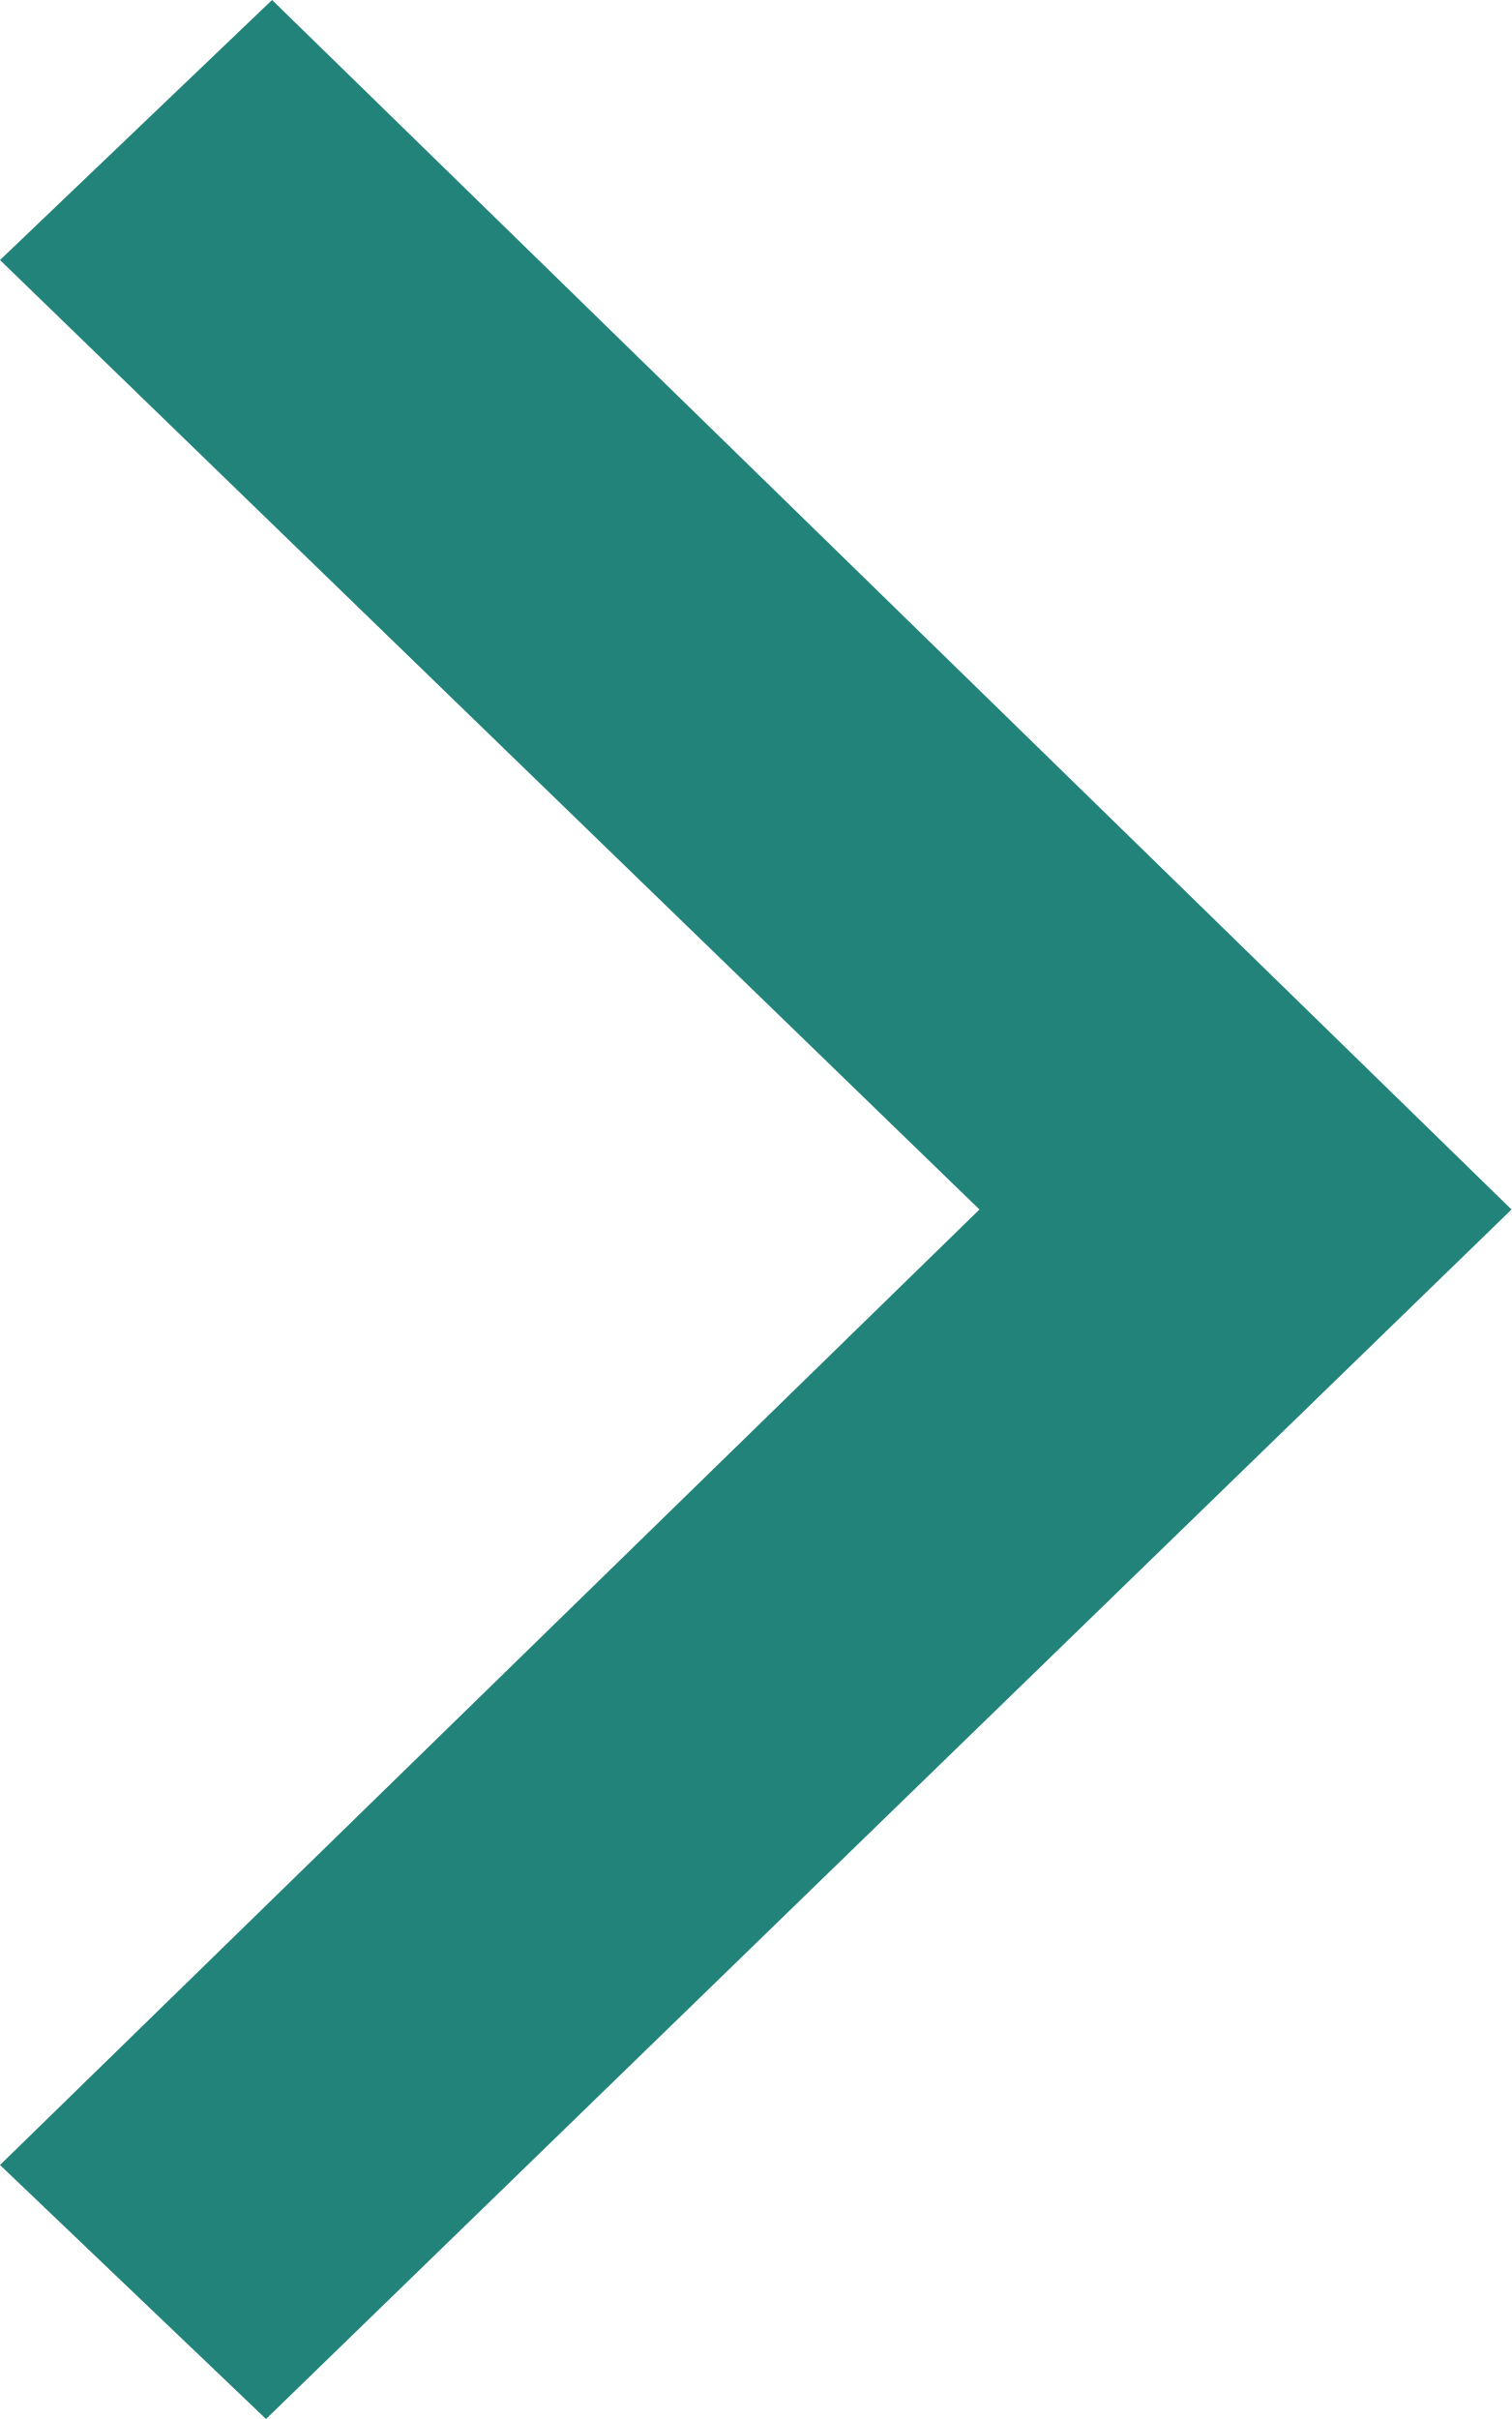
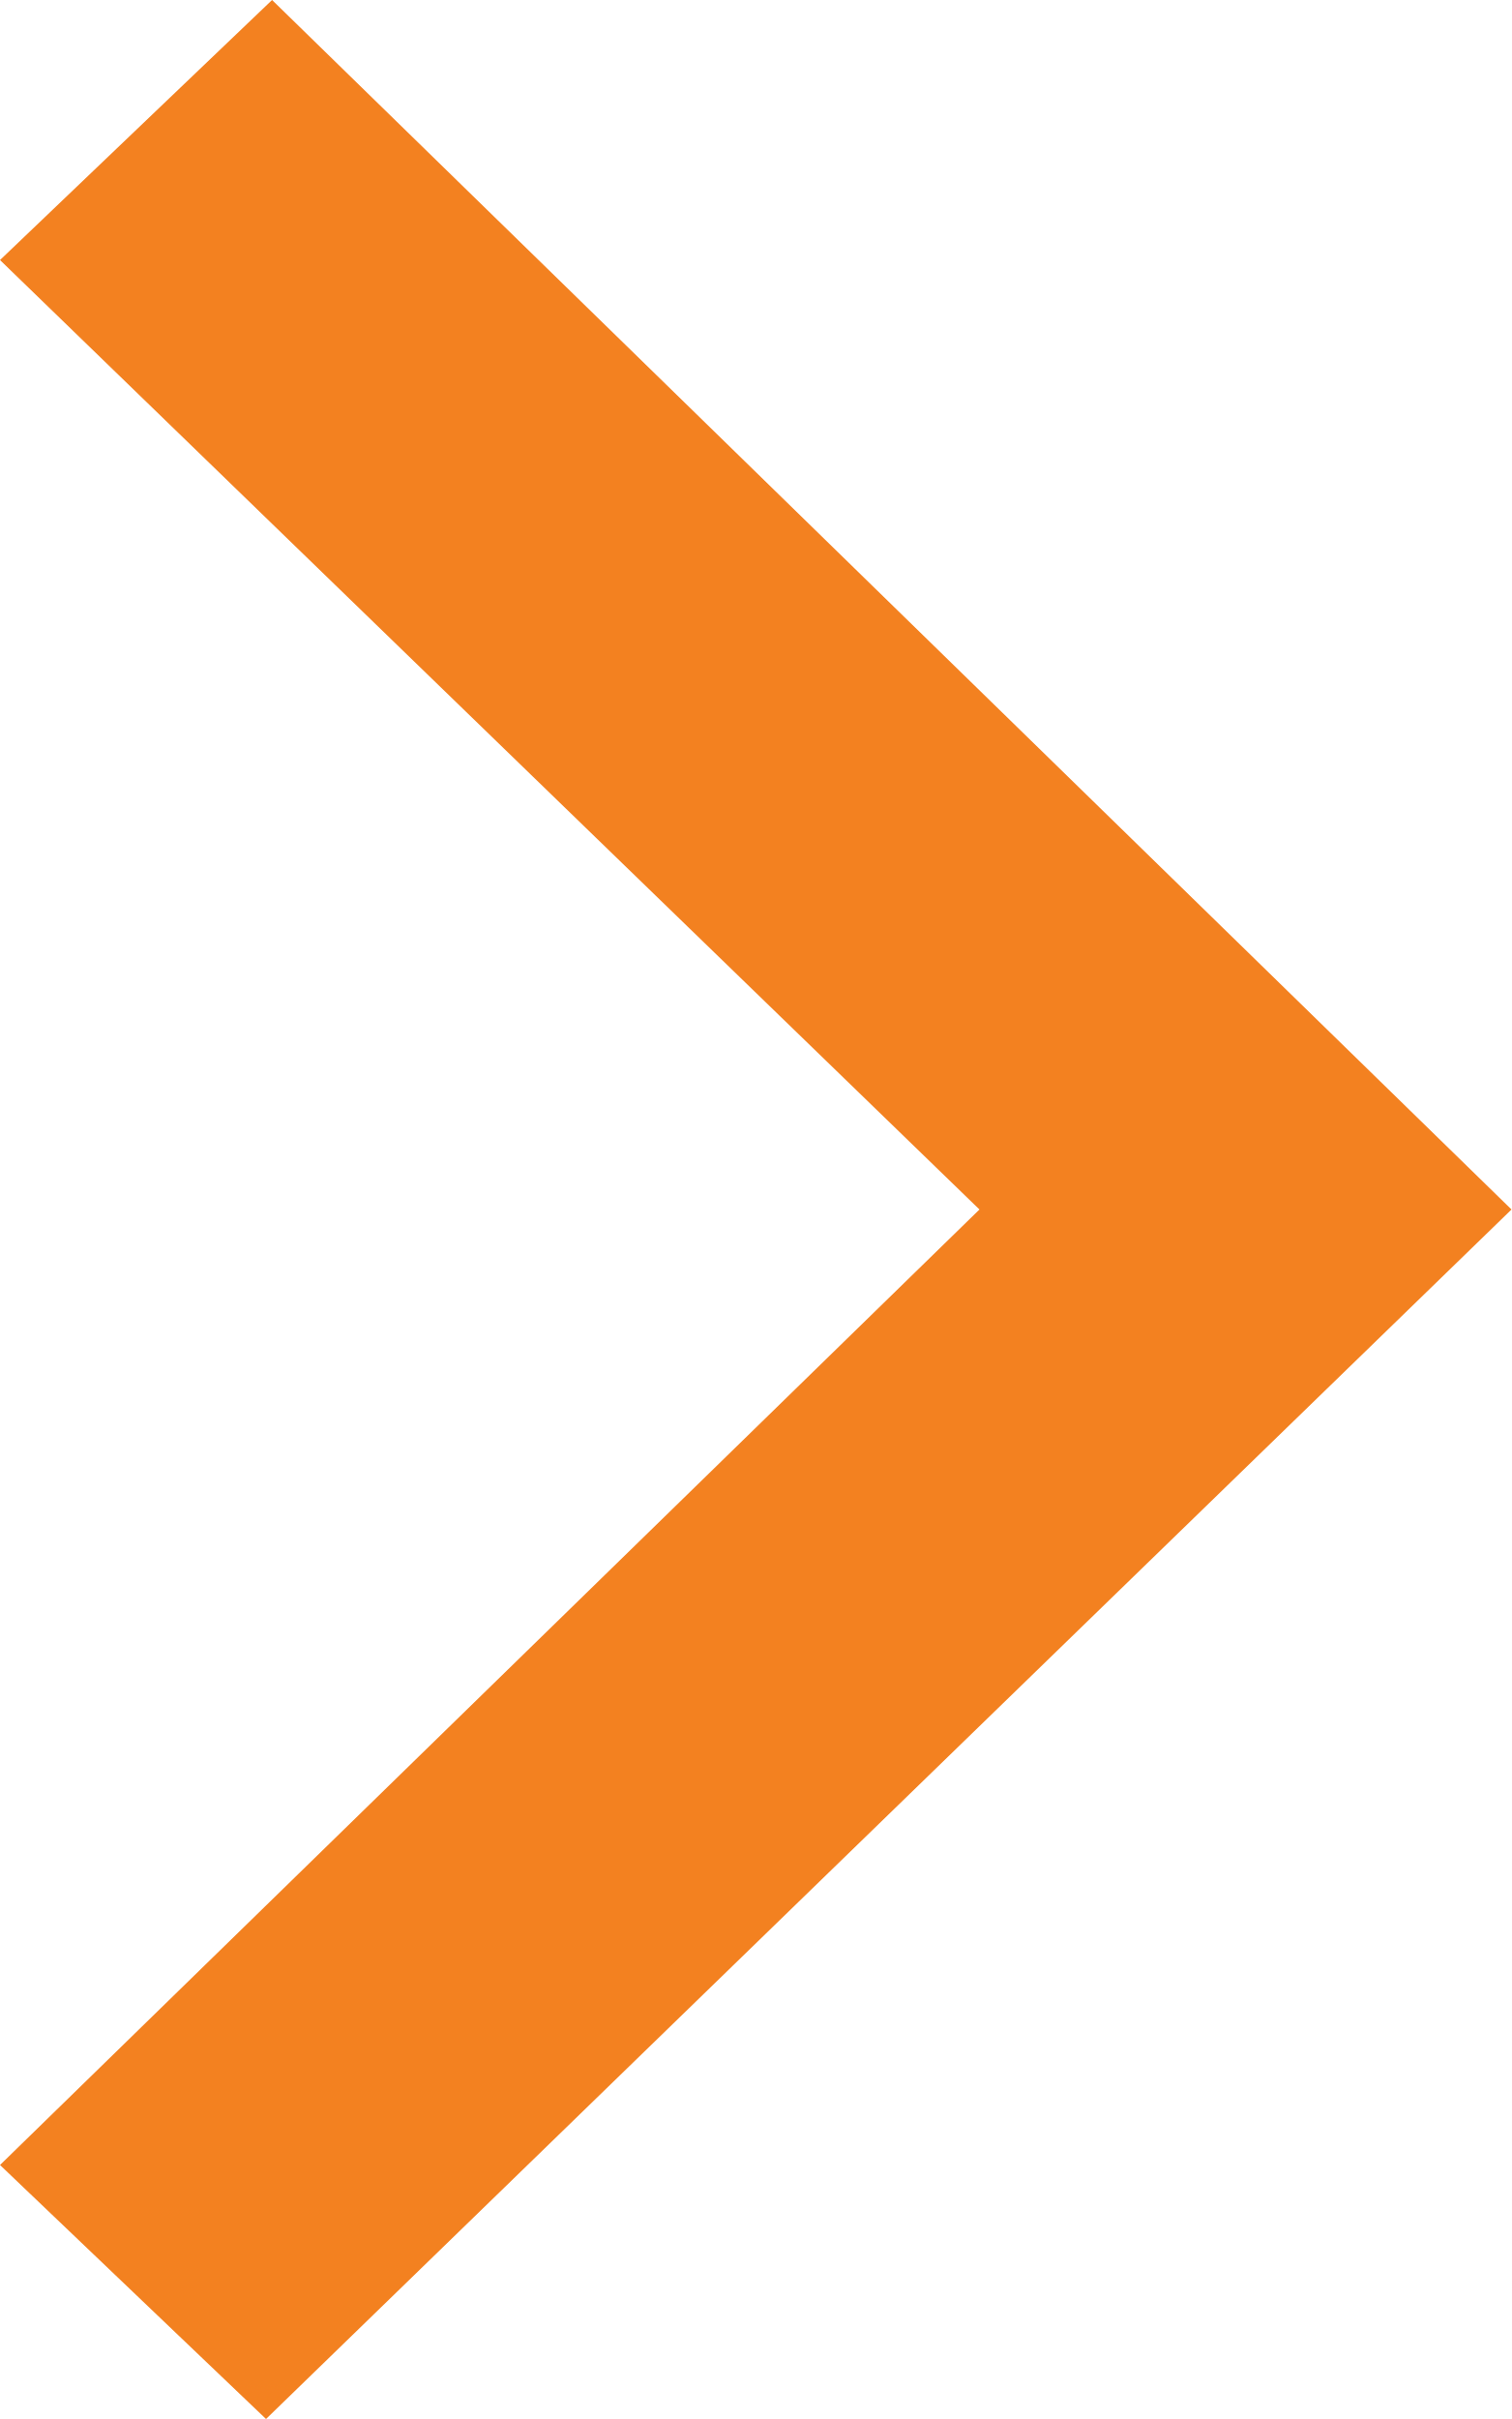
<svg xmlns="http://www.w3.org/2000/svg" version="1.1" id="Layer_1" x="0px" y="0px" viewBox="0 0 25 40" style="enable-background:new 0 0 25 40;" xml:space="preserve">
  <style type="text/css">
- 	.st0{fill:#218379;}
+ 	.st0{fill:#F38120;}
</style>
  <path class="st0" d="M0,4.3L16.2,20L0,35.8L4.4,40L25,20L4.5,0L0,4.3z" />
</svg>
